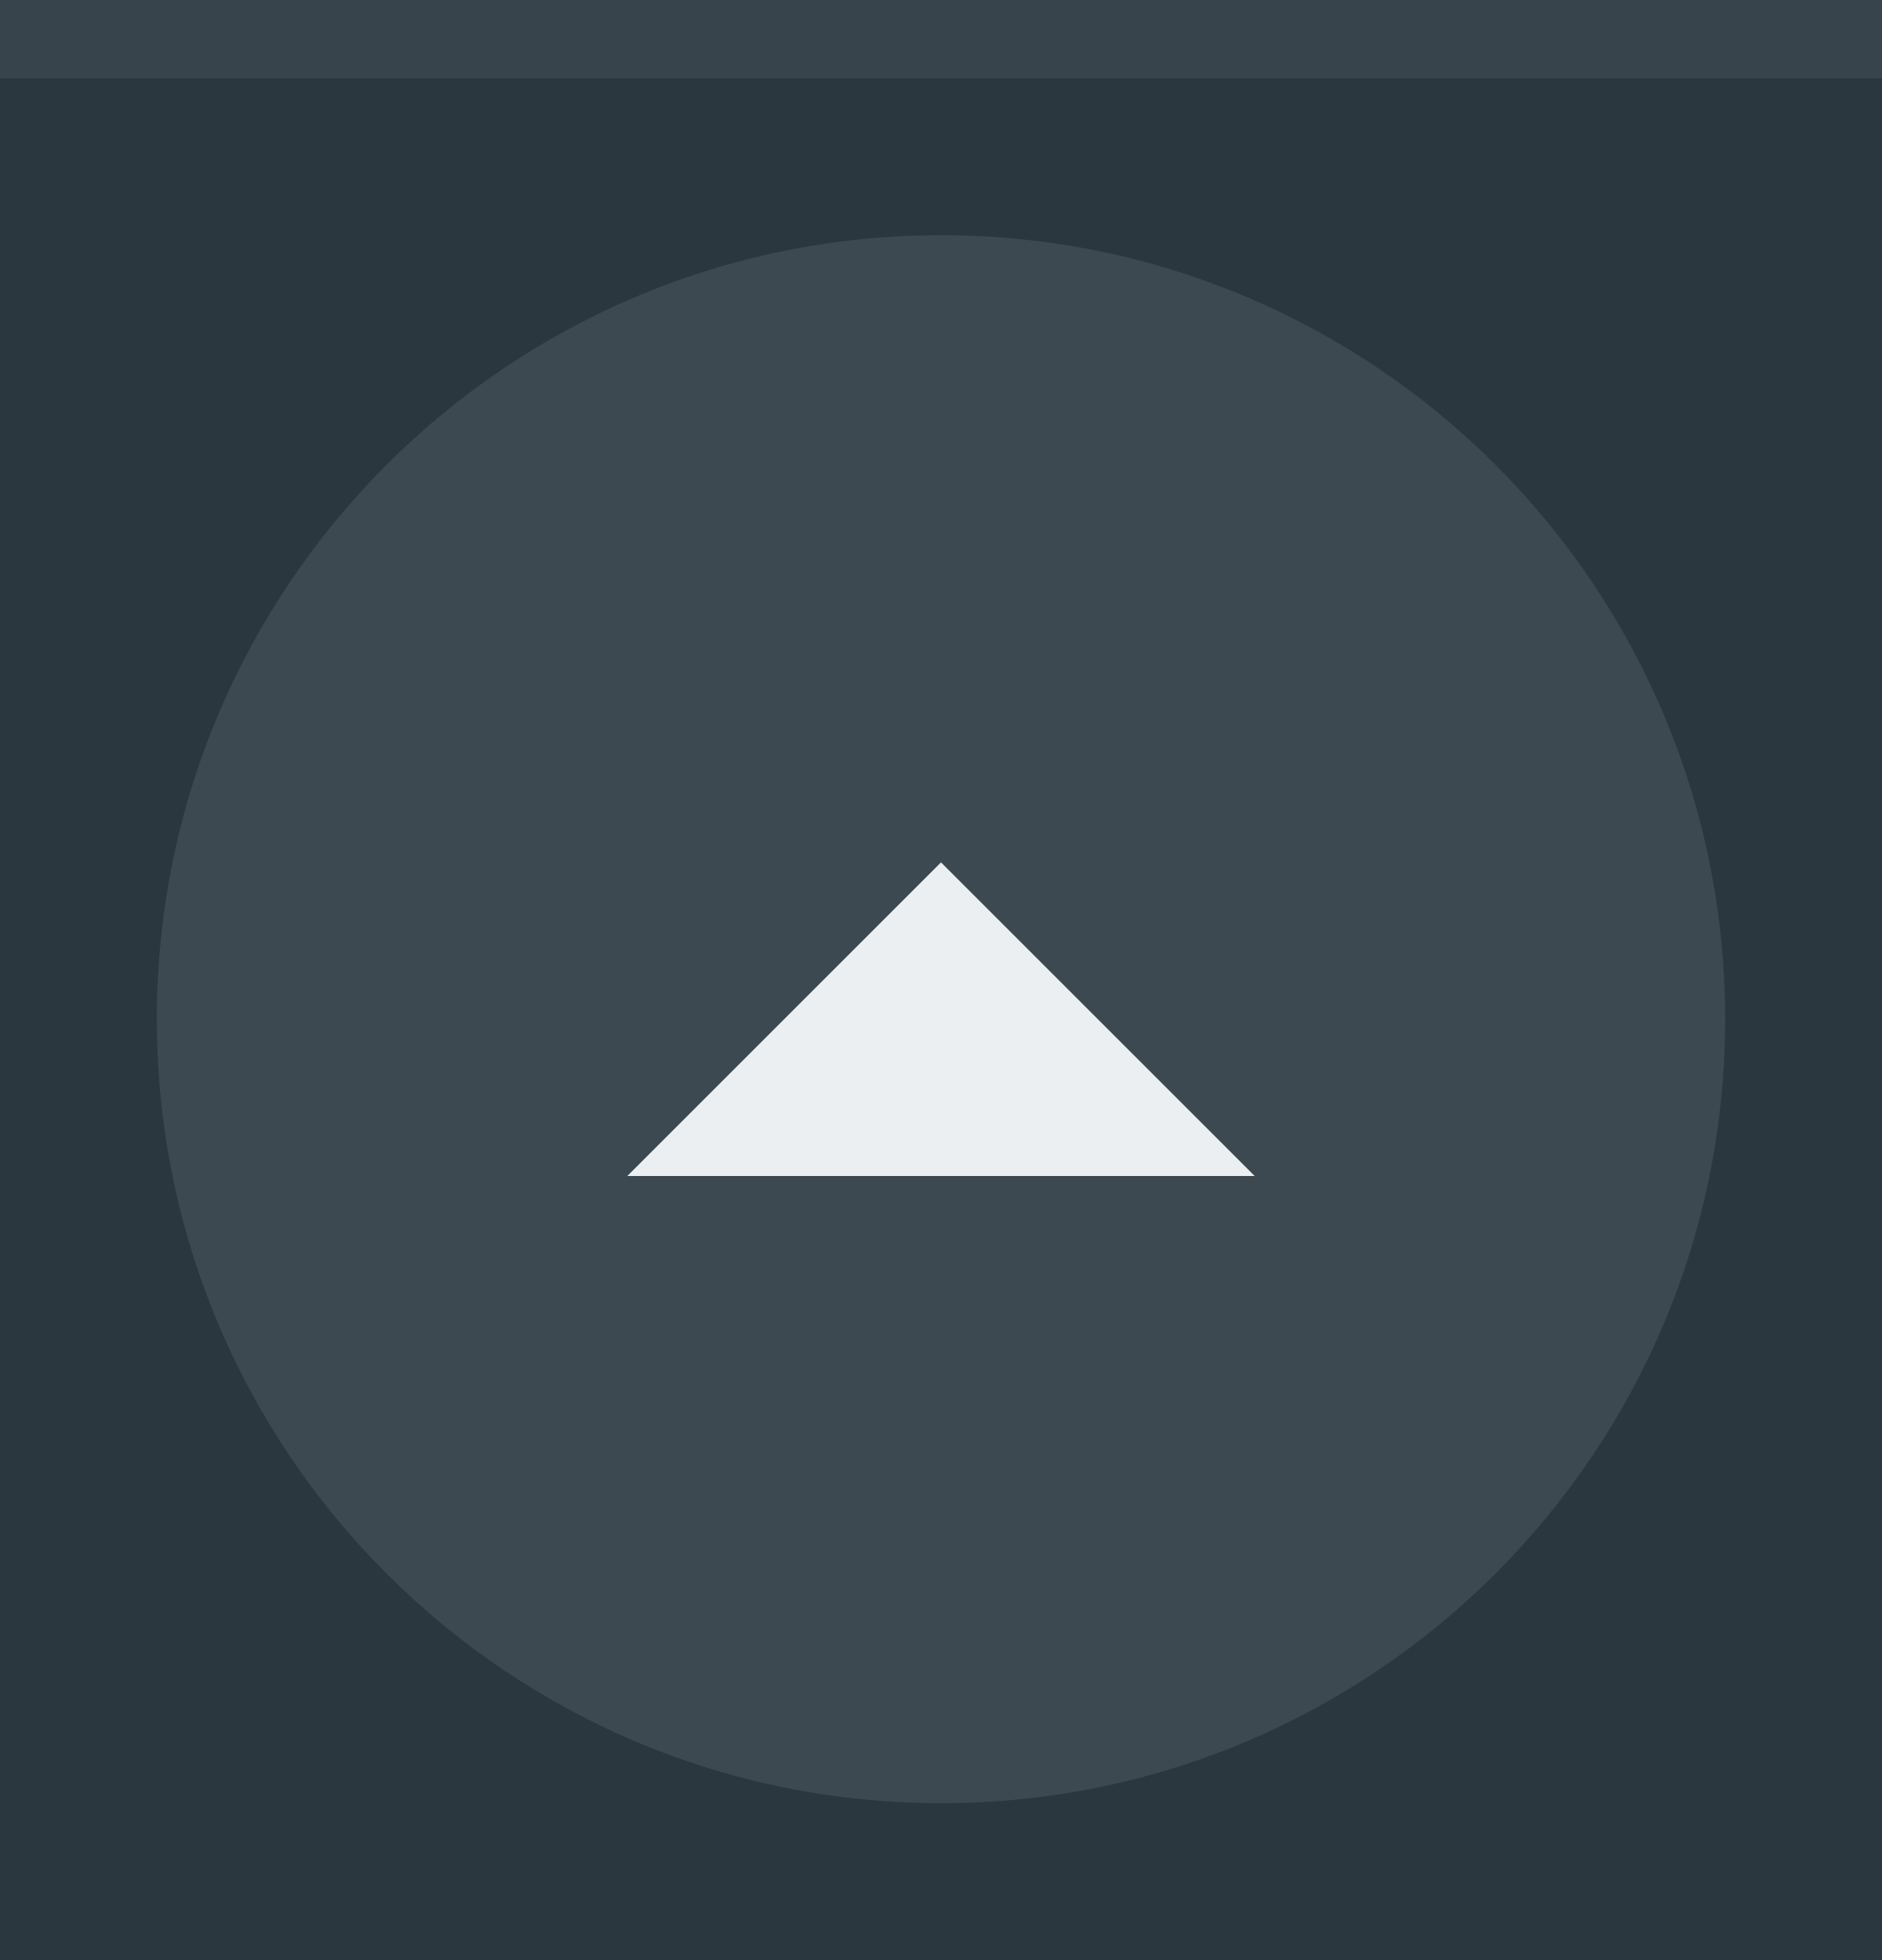
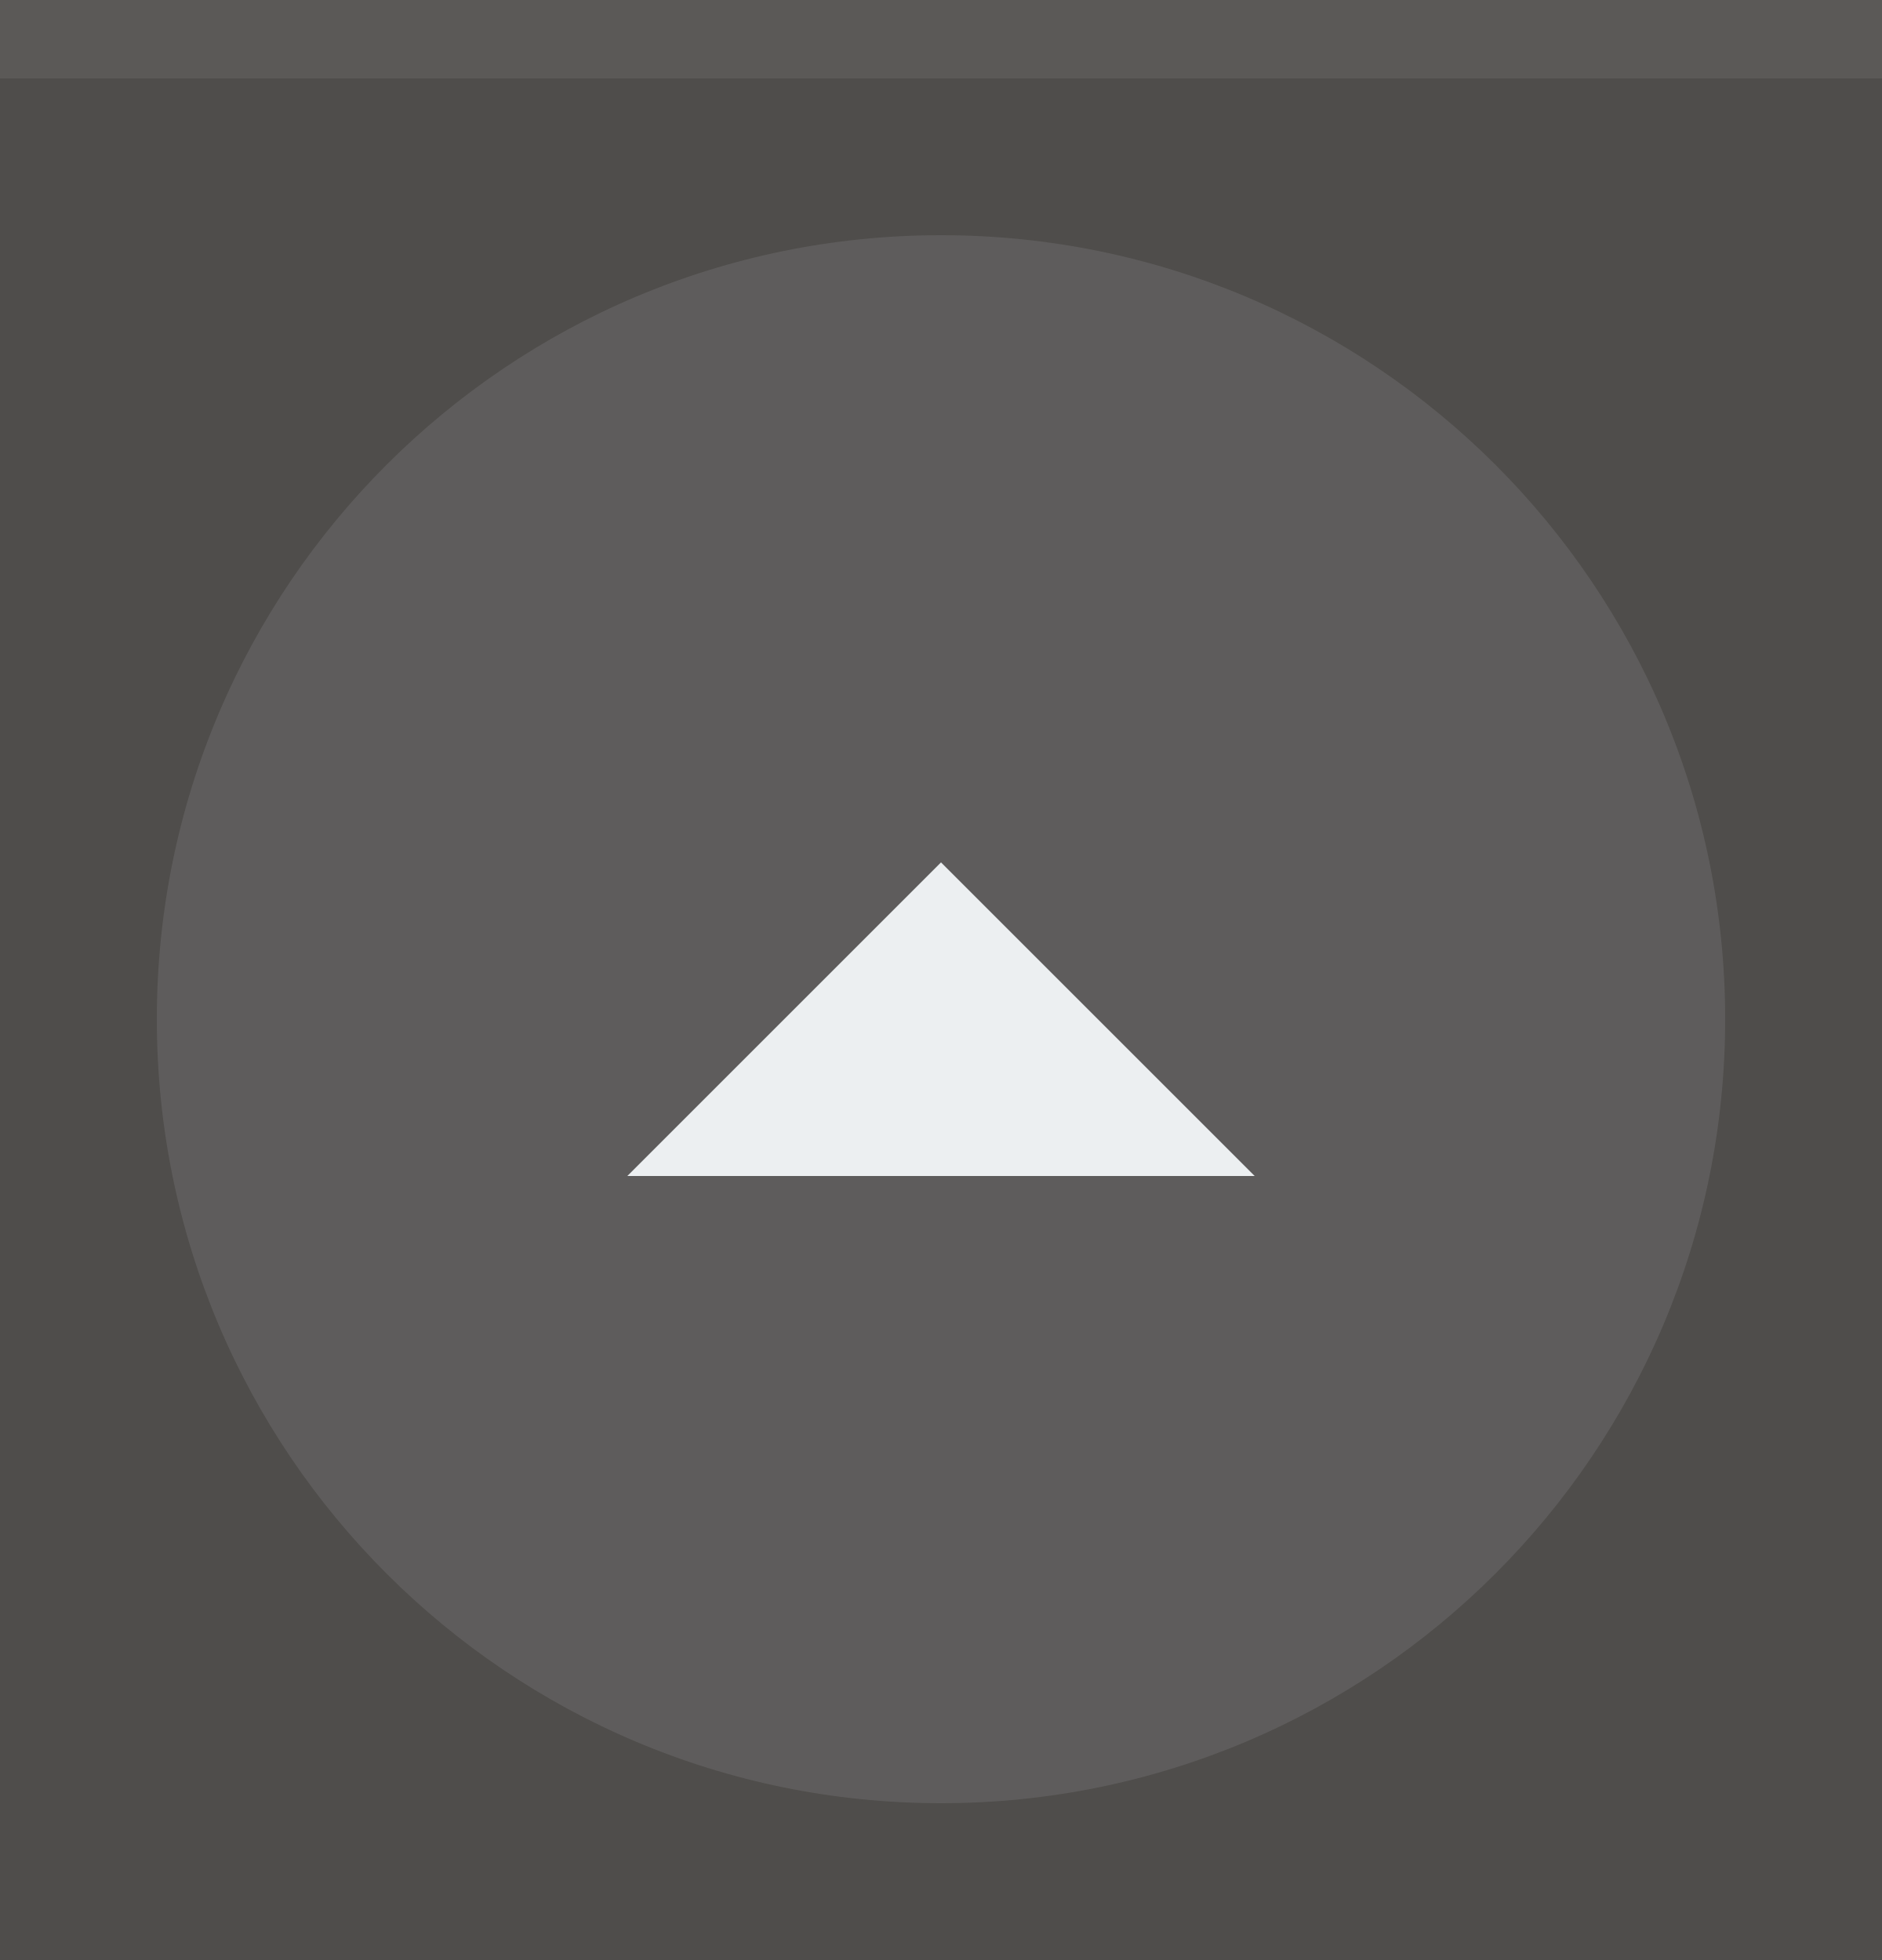
<svg xmlns="http://www.w3.org/2000/svg" width="24" height="25" viewBox="0 0 24 25" id="svg4142" version="1.1">
  <defs id="defs4144" />
  <g id="layer1" transform="translate(0,-1027.362)">
-     <rect style="opacity:1;fill:#2a373e;fill-opacity:1;fill-rule:evenodd;stroke:none;stroke-width:2.745;stroke-linecap:butt;stroke-linejoin:miter;stroke-miterlimit:4;stroke-dasharray:none;stroke-dashoffset:478.437;stroke-opacity:1" id="rect4741" width="24" height="25" x="0" y="1027.362" />
+     <rect style="opacity:1;fill:#4f4d4b;fill-opacity:1;fill-rule:evenodd;stroke:none;stroke-width:2.745;stroke-linecap:butt;stroke-linejoin:miter;stroke-miterlimit:4;stroke-dasharray:none;stroke-dashoffset:478.437;stroke-opacity:1" id="rect4741" width="24" height="25" x="0" y="1027.362" />
    <circle style="fill:#eceff1;fill-opacity:0.1;stroke:none;stroke-width:0.5;stroke-linejoin:miter;stroke-miterlimit:4;stroke-dasharray:none;stroke-opacity:1" id="path2994" cx="1040.362" cy="-12" transform="matrix(0,1,-1,0,0,0)" r="10" />
    <rect style="opacity:1;fill:#ffffff;fill-opacity:0.07;fill-rule:evenodd;stroke:none;stroke-width:2.745;stroke-linecap:butt;stroke-linejoin:miter;stroke-miterlimit:4;stroke-dasharray:none;stroke-dashoffset:478.437;stroke-opacity:1" id="rect4959" width="24" height="1" x="0" y="1027.362" />
    <path d="m 16,1042.362 -4,-4 -4,4 z" id="path6400" style="display:inline;fill:#eceff1;fill-opacity:1;stroke:none" />
  </g>
</svg>
